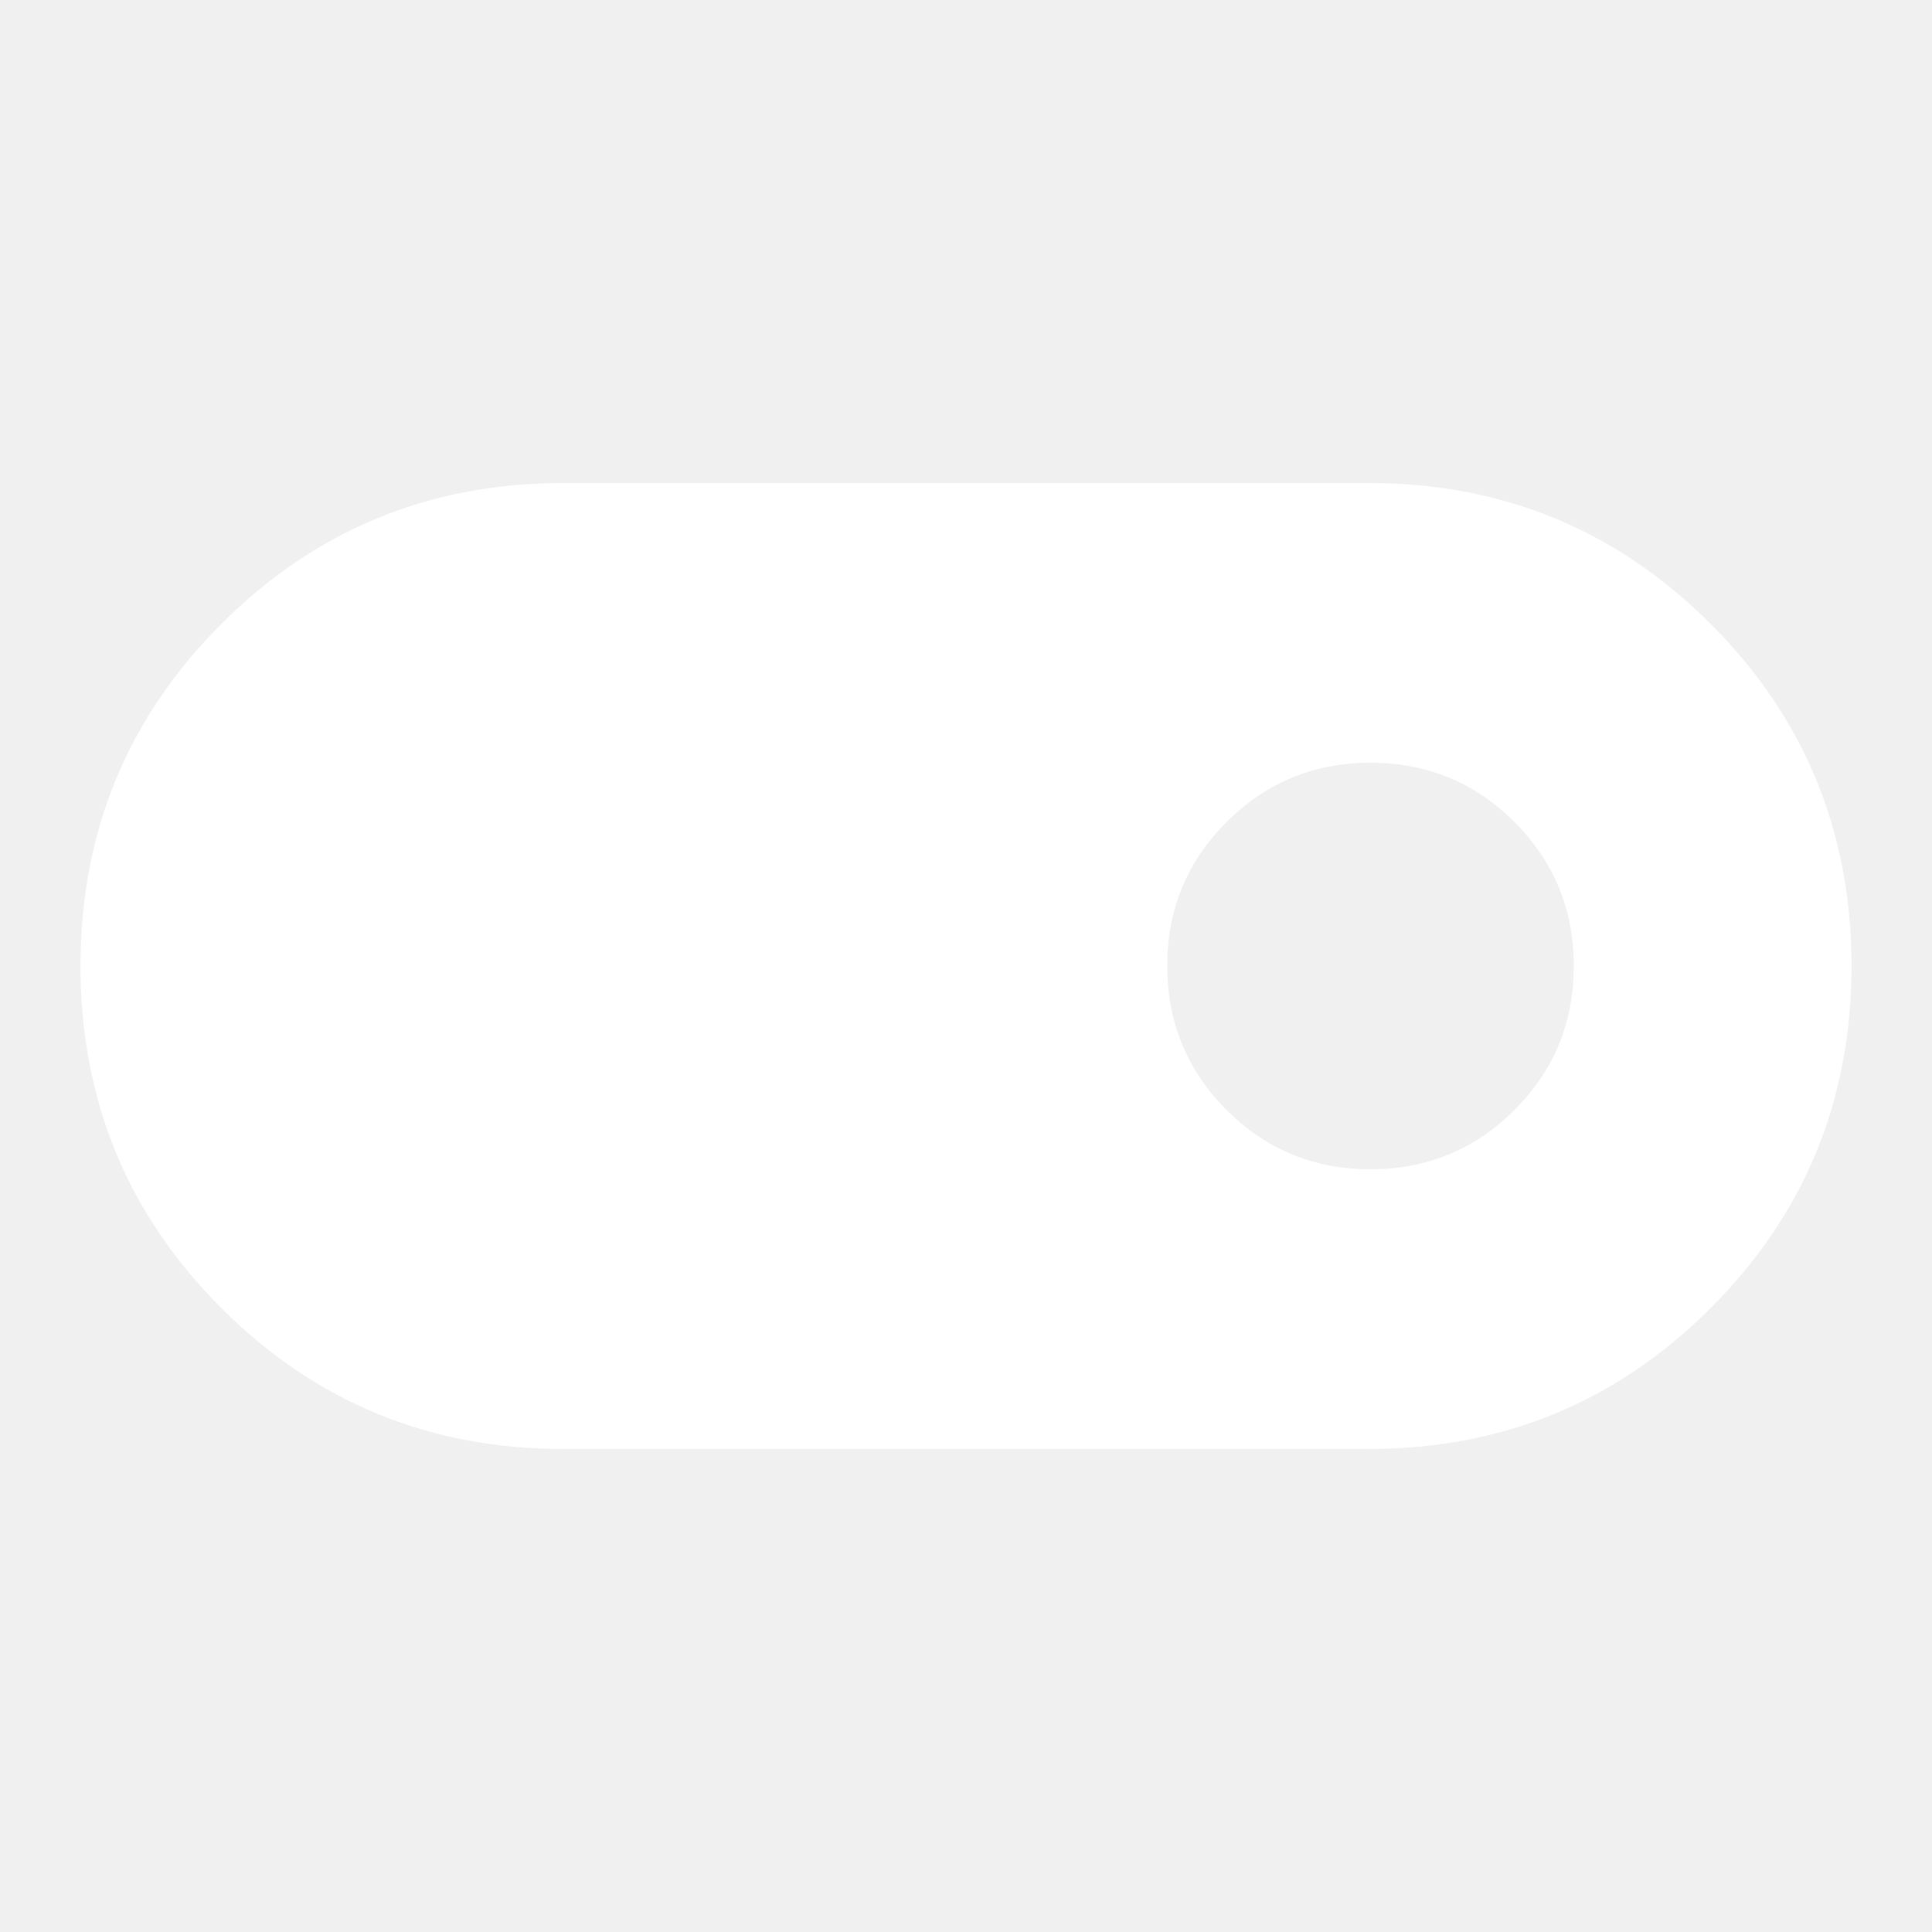
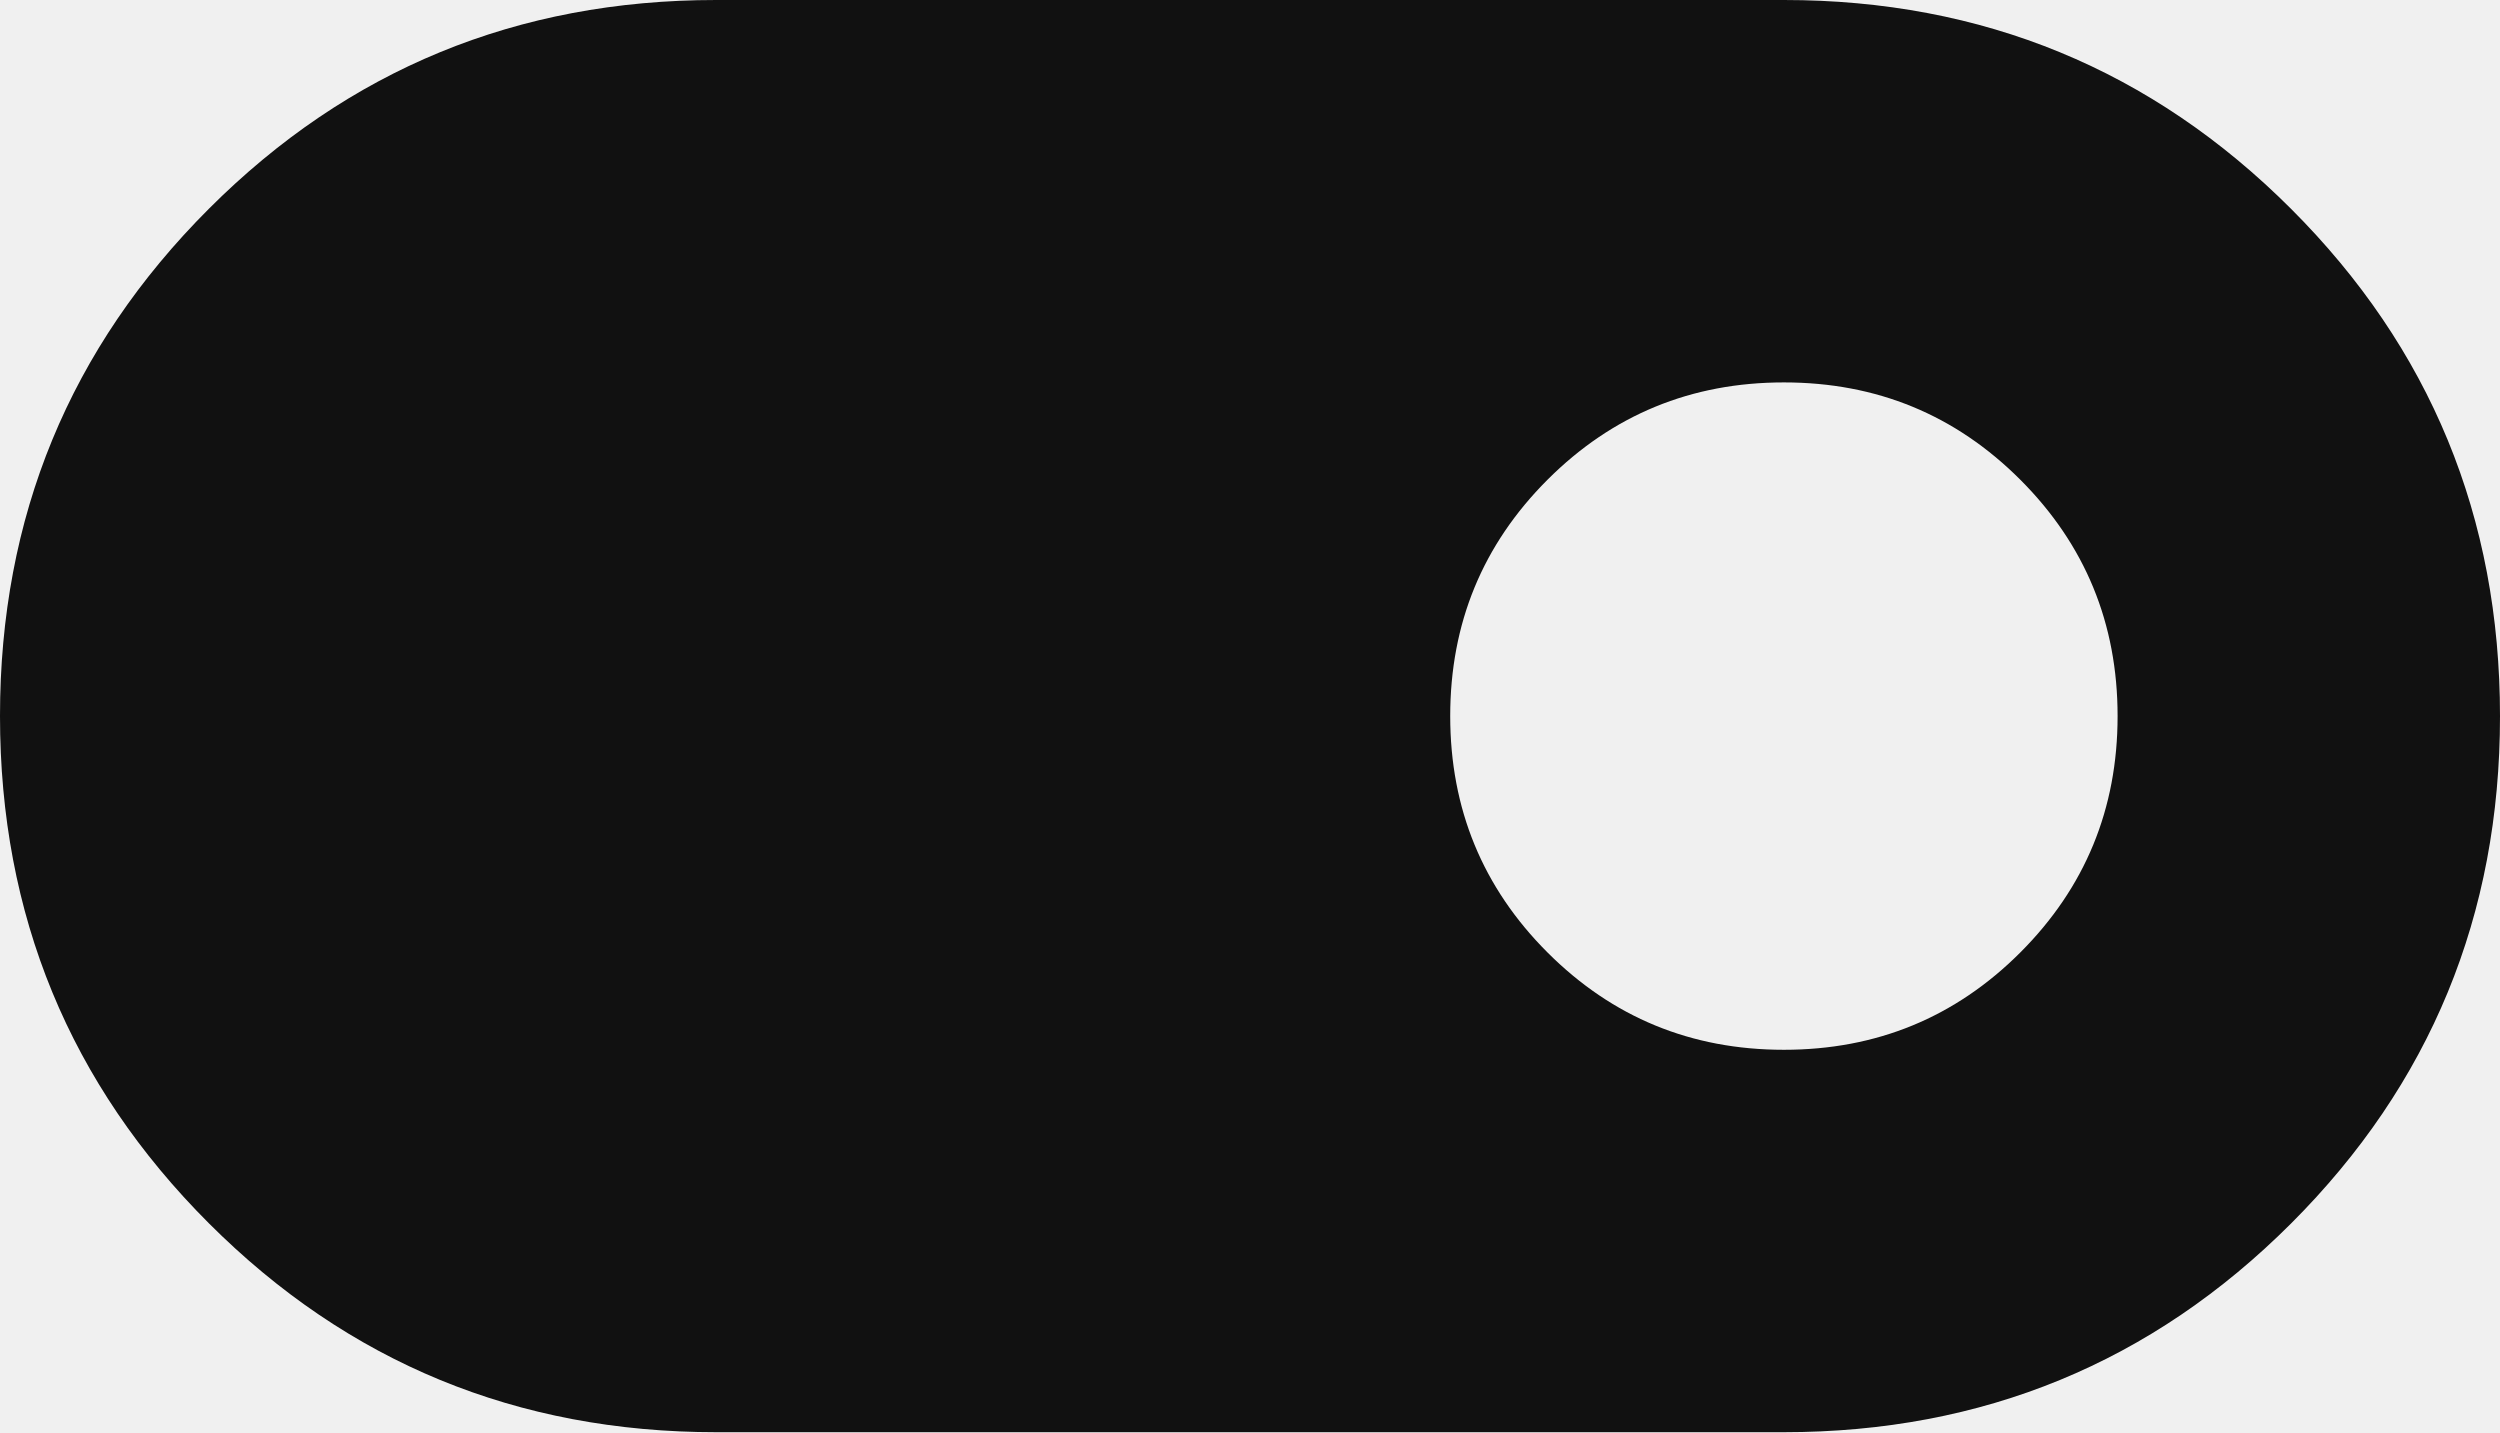
- <svg xmlns="http://www.w3.org/2000/svg" height="48" viewBox="0 -960 960 960" width="48">
-   <path d="M280-240q-100 0-170-70T40-480q0-100 70-170t170-70h400q100 0 170 70t70 170q0 100-70 170t-170 70H280Zm400.941-139Q723-379 752.5-408.441t29.5-71.5Q782-522 752.559-551.5t-71.5-29.5Q639-581 609.5-551.559t-29.5 71.5Q580-438 609.441-408.5t71.5 29.5Z" fill="white" />
+ <svg xmlns="http://www.w3.org/2000/svg" version="1.1" width="18.73" height="10.73" viewBox="0,0,18.73,10.73">
+   <g transform="translate(-230.635,-174.635)">
+     <g fill="#111111" stroke="none" stroke-miterlimit="10">
+       <path d="M236,185.365c-1.49,0 -2.757,-0.522 -3.8,-1.565c-1.043,-1.043 -1.565,-2.31 -1.565,-3.801c0,-1.491 0.522,-2.757 1.565,-3.8c1.043,-1.043 2.31,-1.564 3.8,-1.564h8c1.49,0 2.757,0.522 3.8,1.565c1.043,1.043 1.565,2.31 1.565,3.801c0,1.491 -0.522,2.757 -1.565,3.8c-1.043,1.043 -2.31,1.564 -3.8,1.564zM244,182.5c0.694,0 1.285,-0.243 1.771,-0.729c0.486,-0.486 0.729,-1.076 0.729,-1.771c0,-0.694 -0.243,-1.285 -0.729,-1.771c-0.486,-0.486 -1.076,-0.729 -1.771,-0.729c-0.694,0 -1.285,0.243 -1.771,0.729c-0.486,0.486 -0.729,1.076 -0.729,1.771c0,0.694 0.243,1.285 0.729,1.771c0.486,0.486 1.076,0.729 1.771,0.729z" />
+     </g>
+   </g>
</svg>
